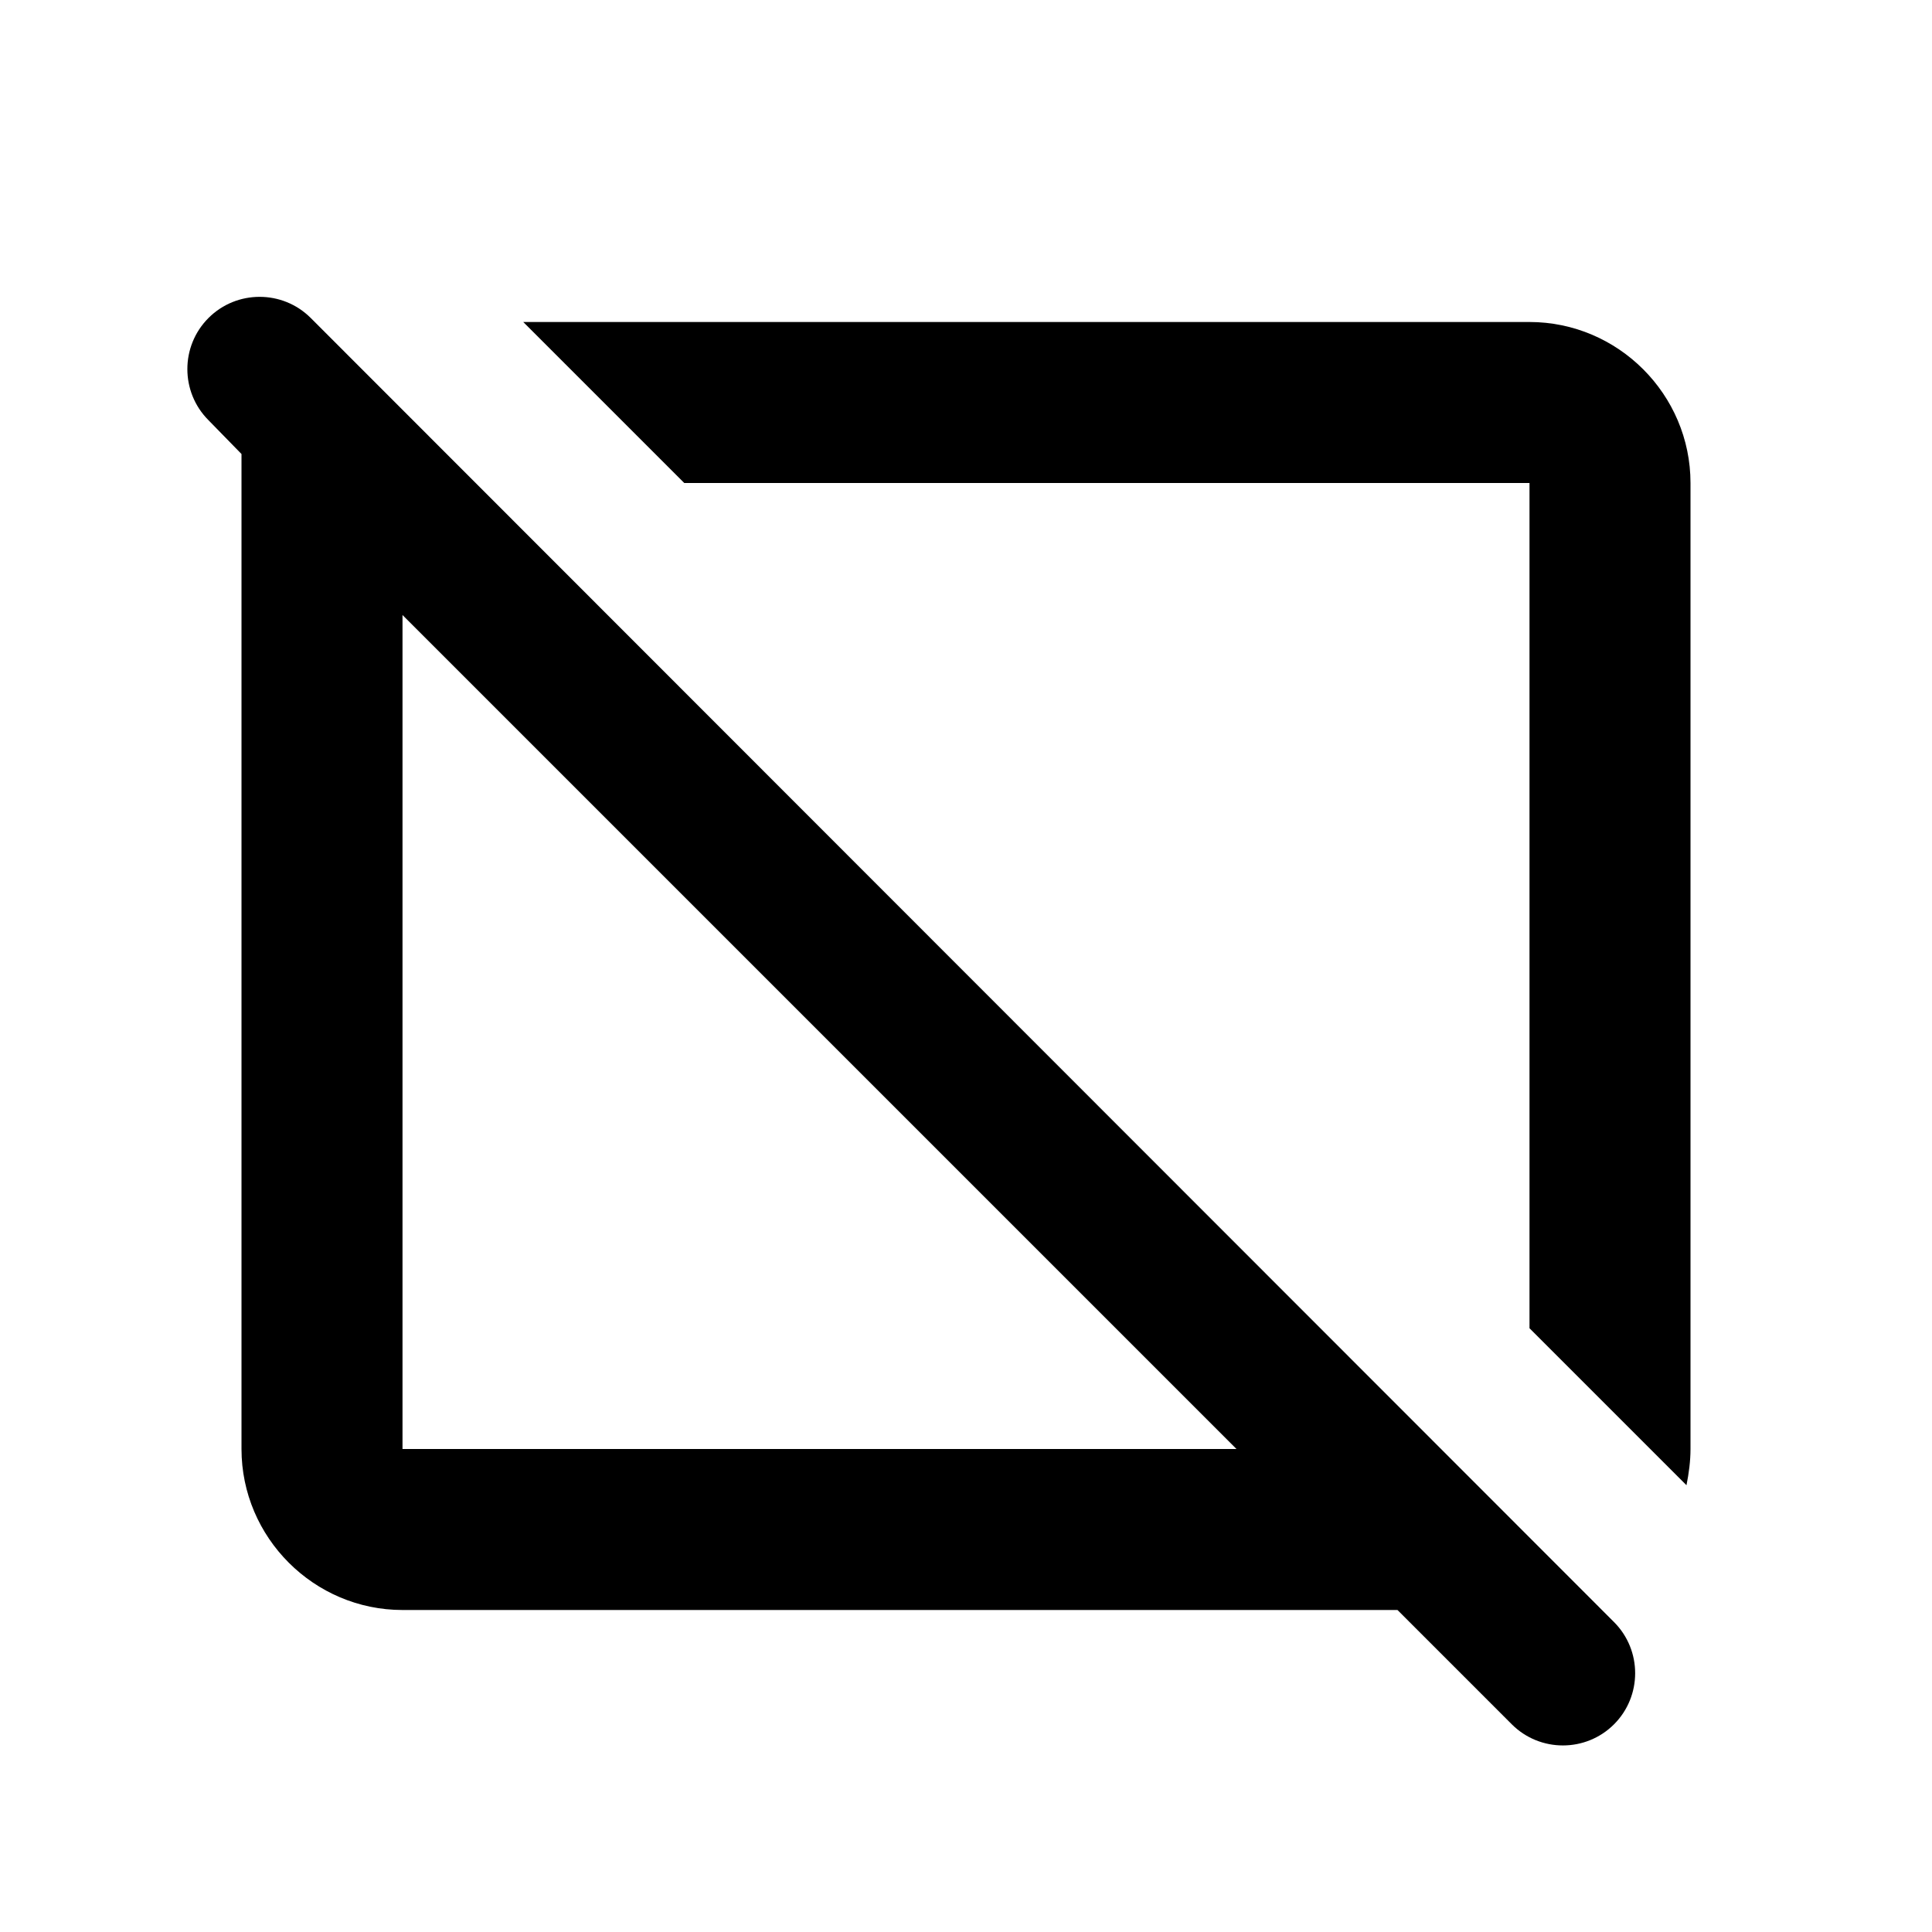
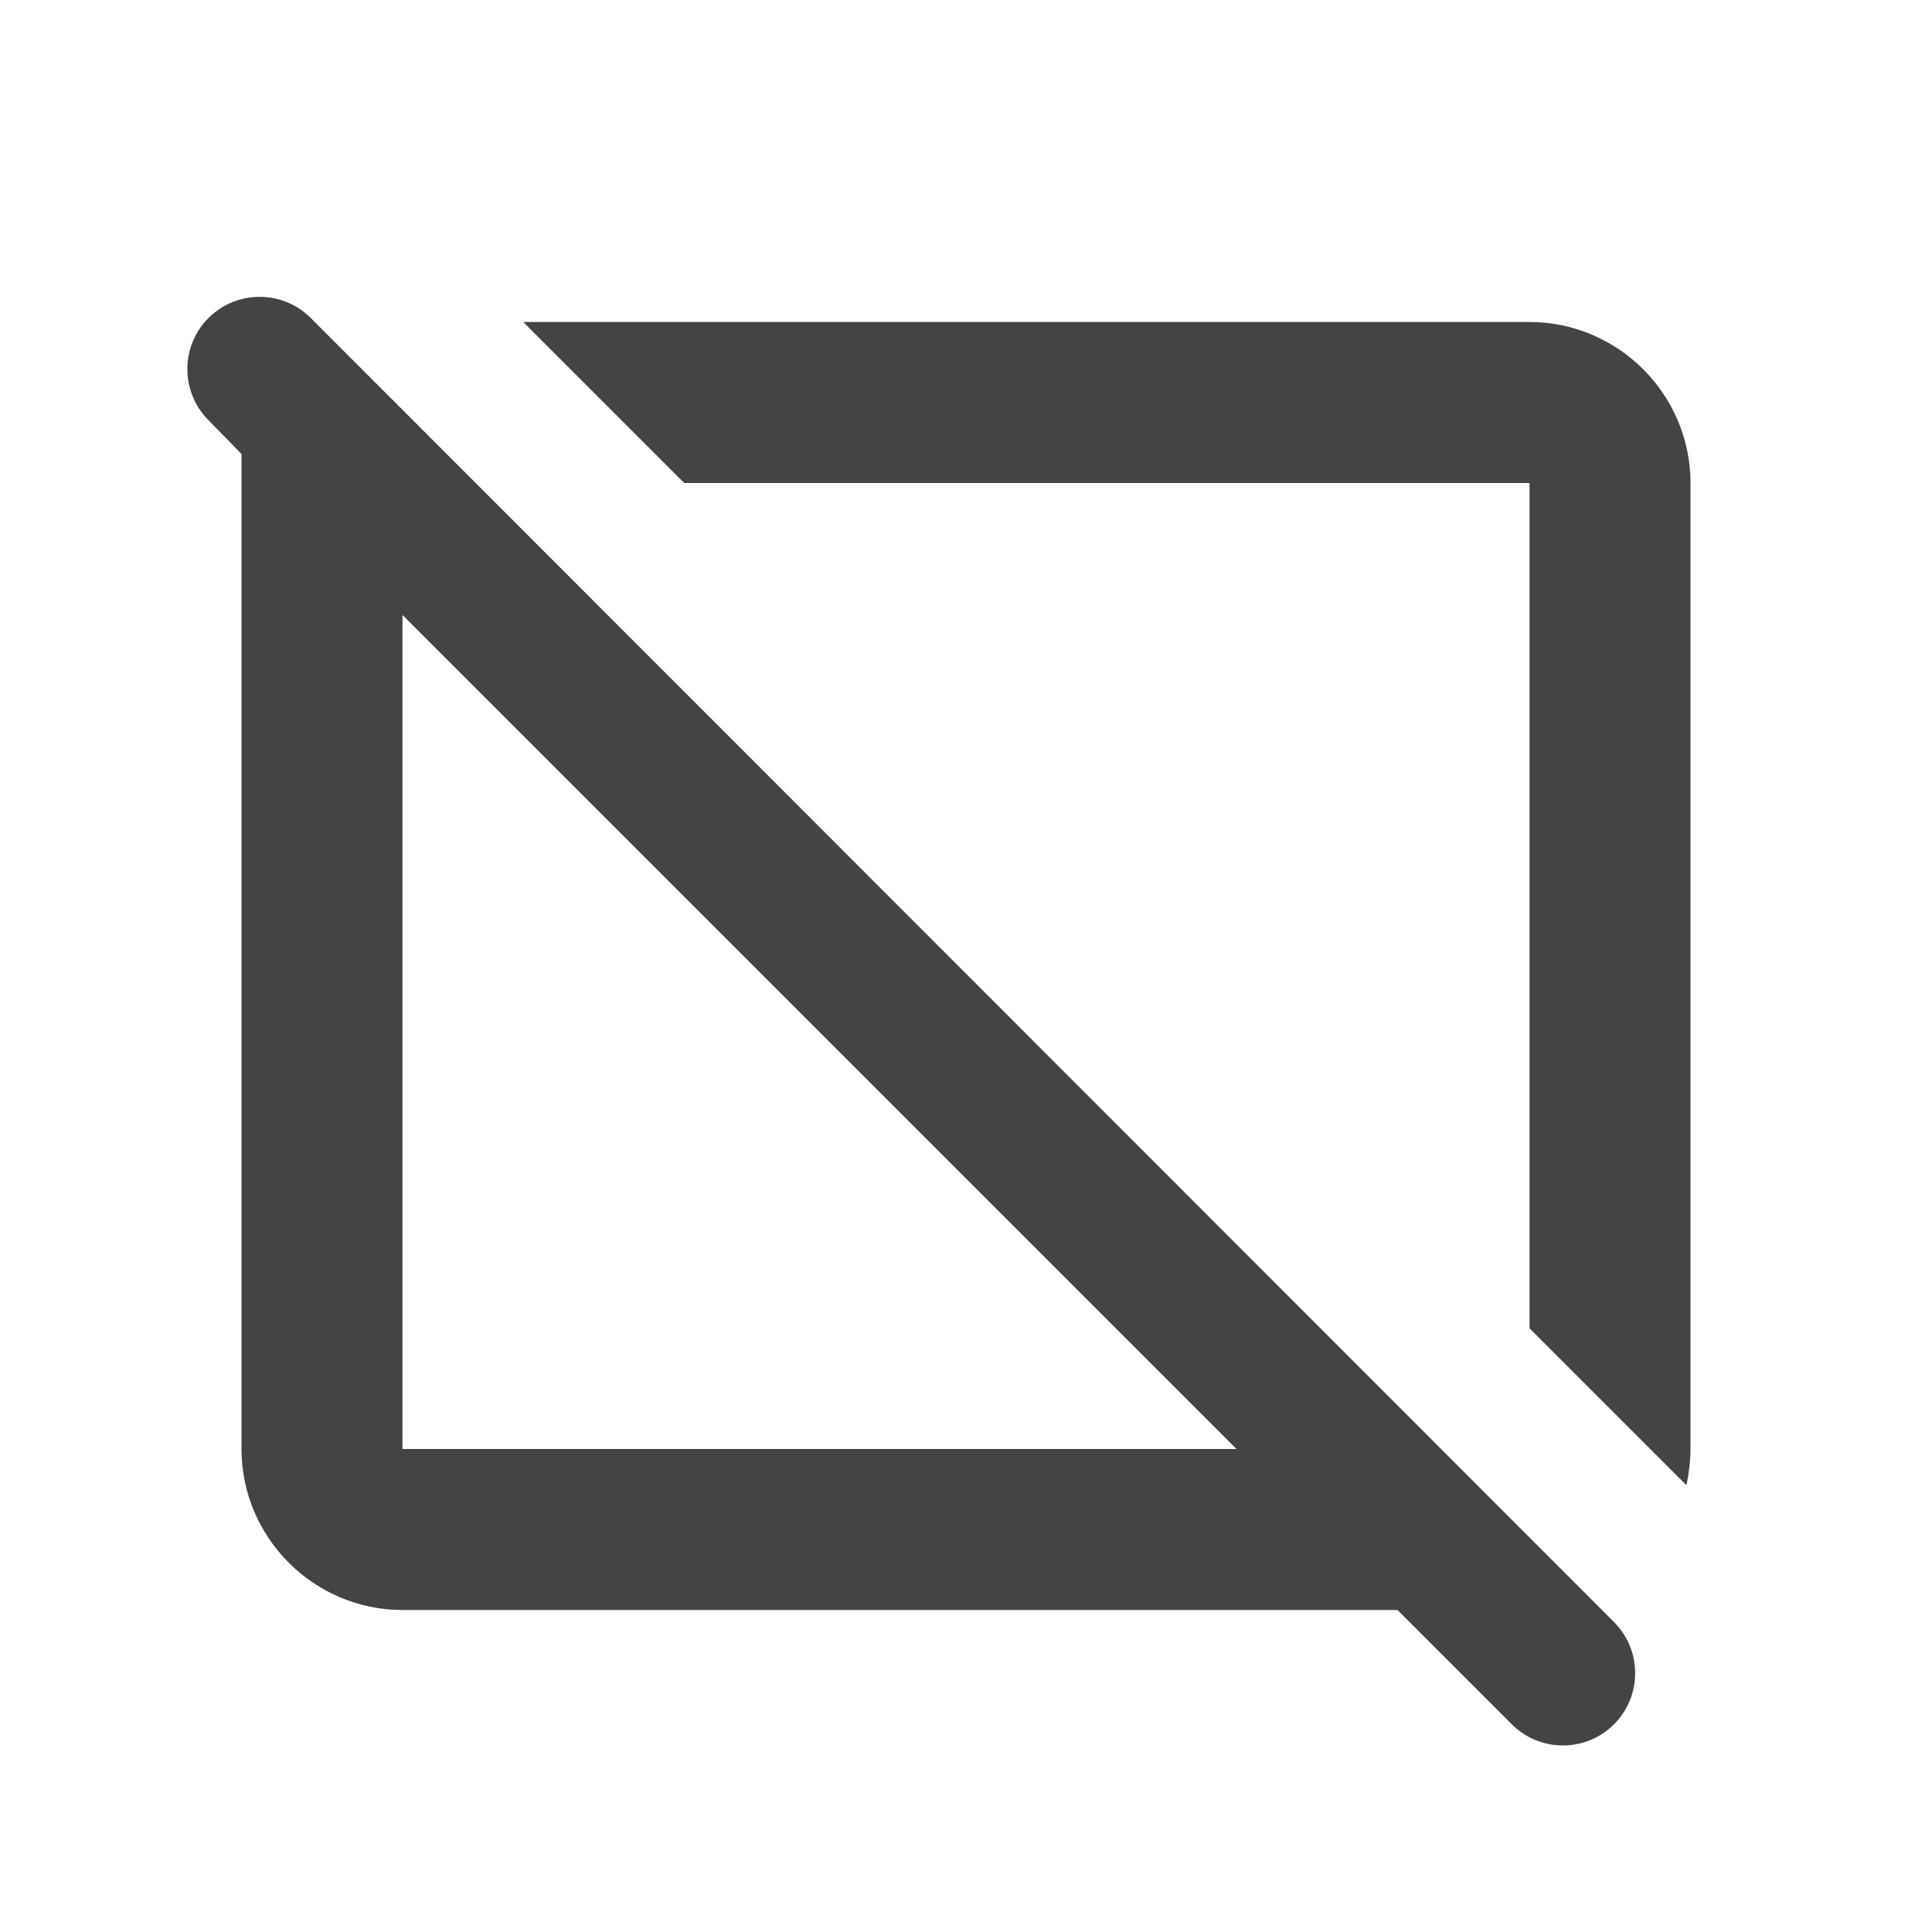
- <svg xmlns="http://www.w3.org/2000/svg" enable-background="new 0 0 24 24" height="24" viewBox="0 0 24 24" width="24">
-   <path d="m0 0h24v24h-24z" fill="none" />
-   <path d="m0 0h24v24h-24z" fill="none" />
-   <path d="m19 6v10.5l1.95 1.95c.03-.15.05-.3.05-.45v-12c0-1.1-.9-2-2-2h-12.5l2 2z" />
-   <path d="m3.86 3.95c-.35-.35-.92-.35-1.27 0s-.35.92 0 1.27l.41.42v12.36c0 1.1.9 2 2 2h12.36l1.42 1.42c.35.35.92.35 1.27 0s.35-.92 0-1.27zm1.14 14.05v-10.36l10.36 10.36z" />
+ <svg xmlns="http://www.w3.org/2000/svg" enable-background="new 0 0 24 24" height="24" viewBox="0 0 24 24" width="24" version="1.1" id="svg10">
+   <defs id="defs14" />
+   <path d="m0 0h24v24h-24z" fill="none" id="path2" style="opacity:0.733" />
+   <path d="m0 0h24v24h-24z" fill="none" id="path4" style="opacity:0.733" />
+   <path d="m19 6v10.5l1.95 1.95c.03-.15.05-.3.05-.45v-12c0-1.1-.9-2-2-2h-12.5l2 2z" id="path6" style="opacity:0.733" />
+   <path d="m3.86 3.95c-.35-.35-.92-.35-1.27 0s-.35.92 0 1.27l.41.42v12.36c0 1.1.9 2 2 2h12.36l1.42 1.42c.35.35.92.35 1.27 0s.35-.92 0-1.27zm1.14 14.05v-10.36l10.36 10.36z" id="path8" style="opacity:0.733" />
</svg>
